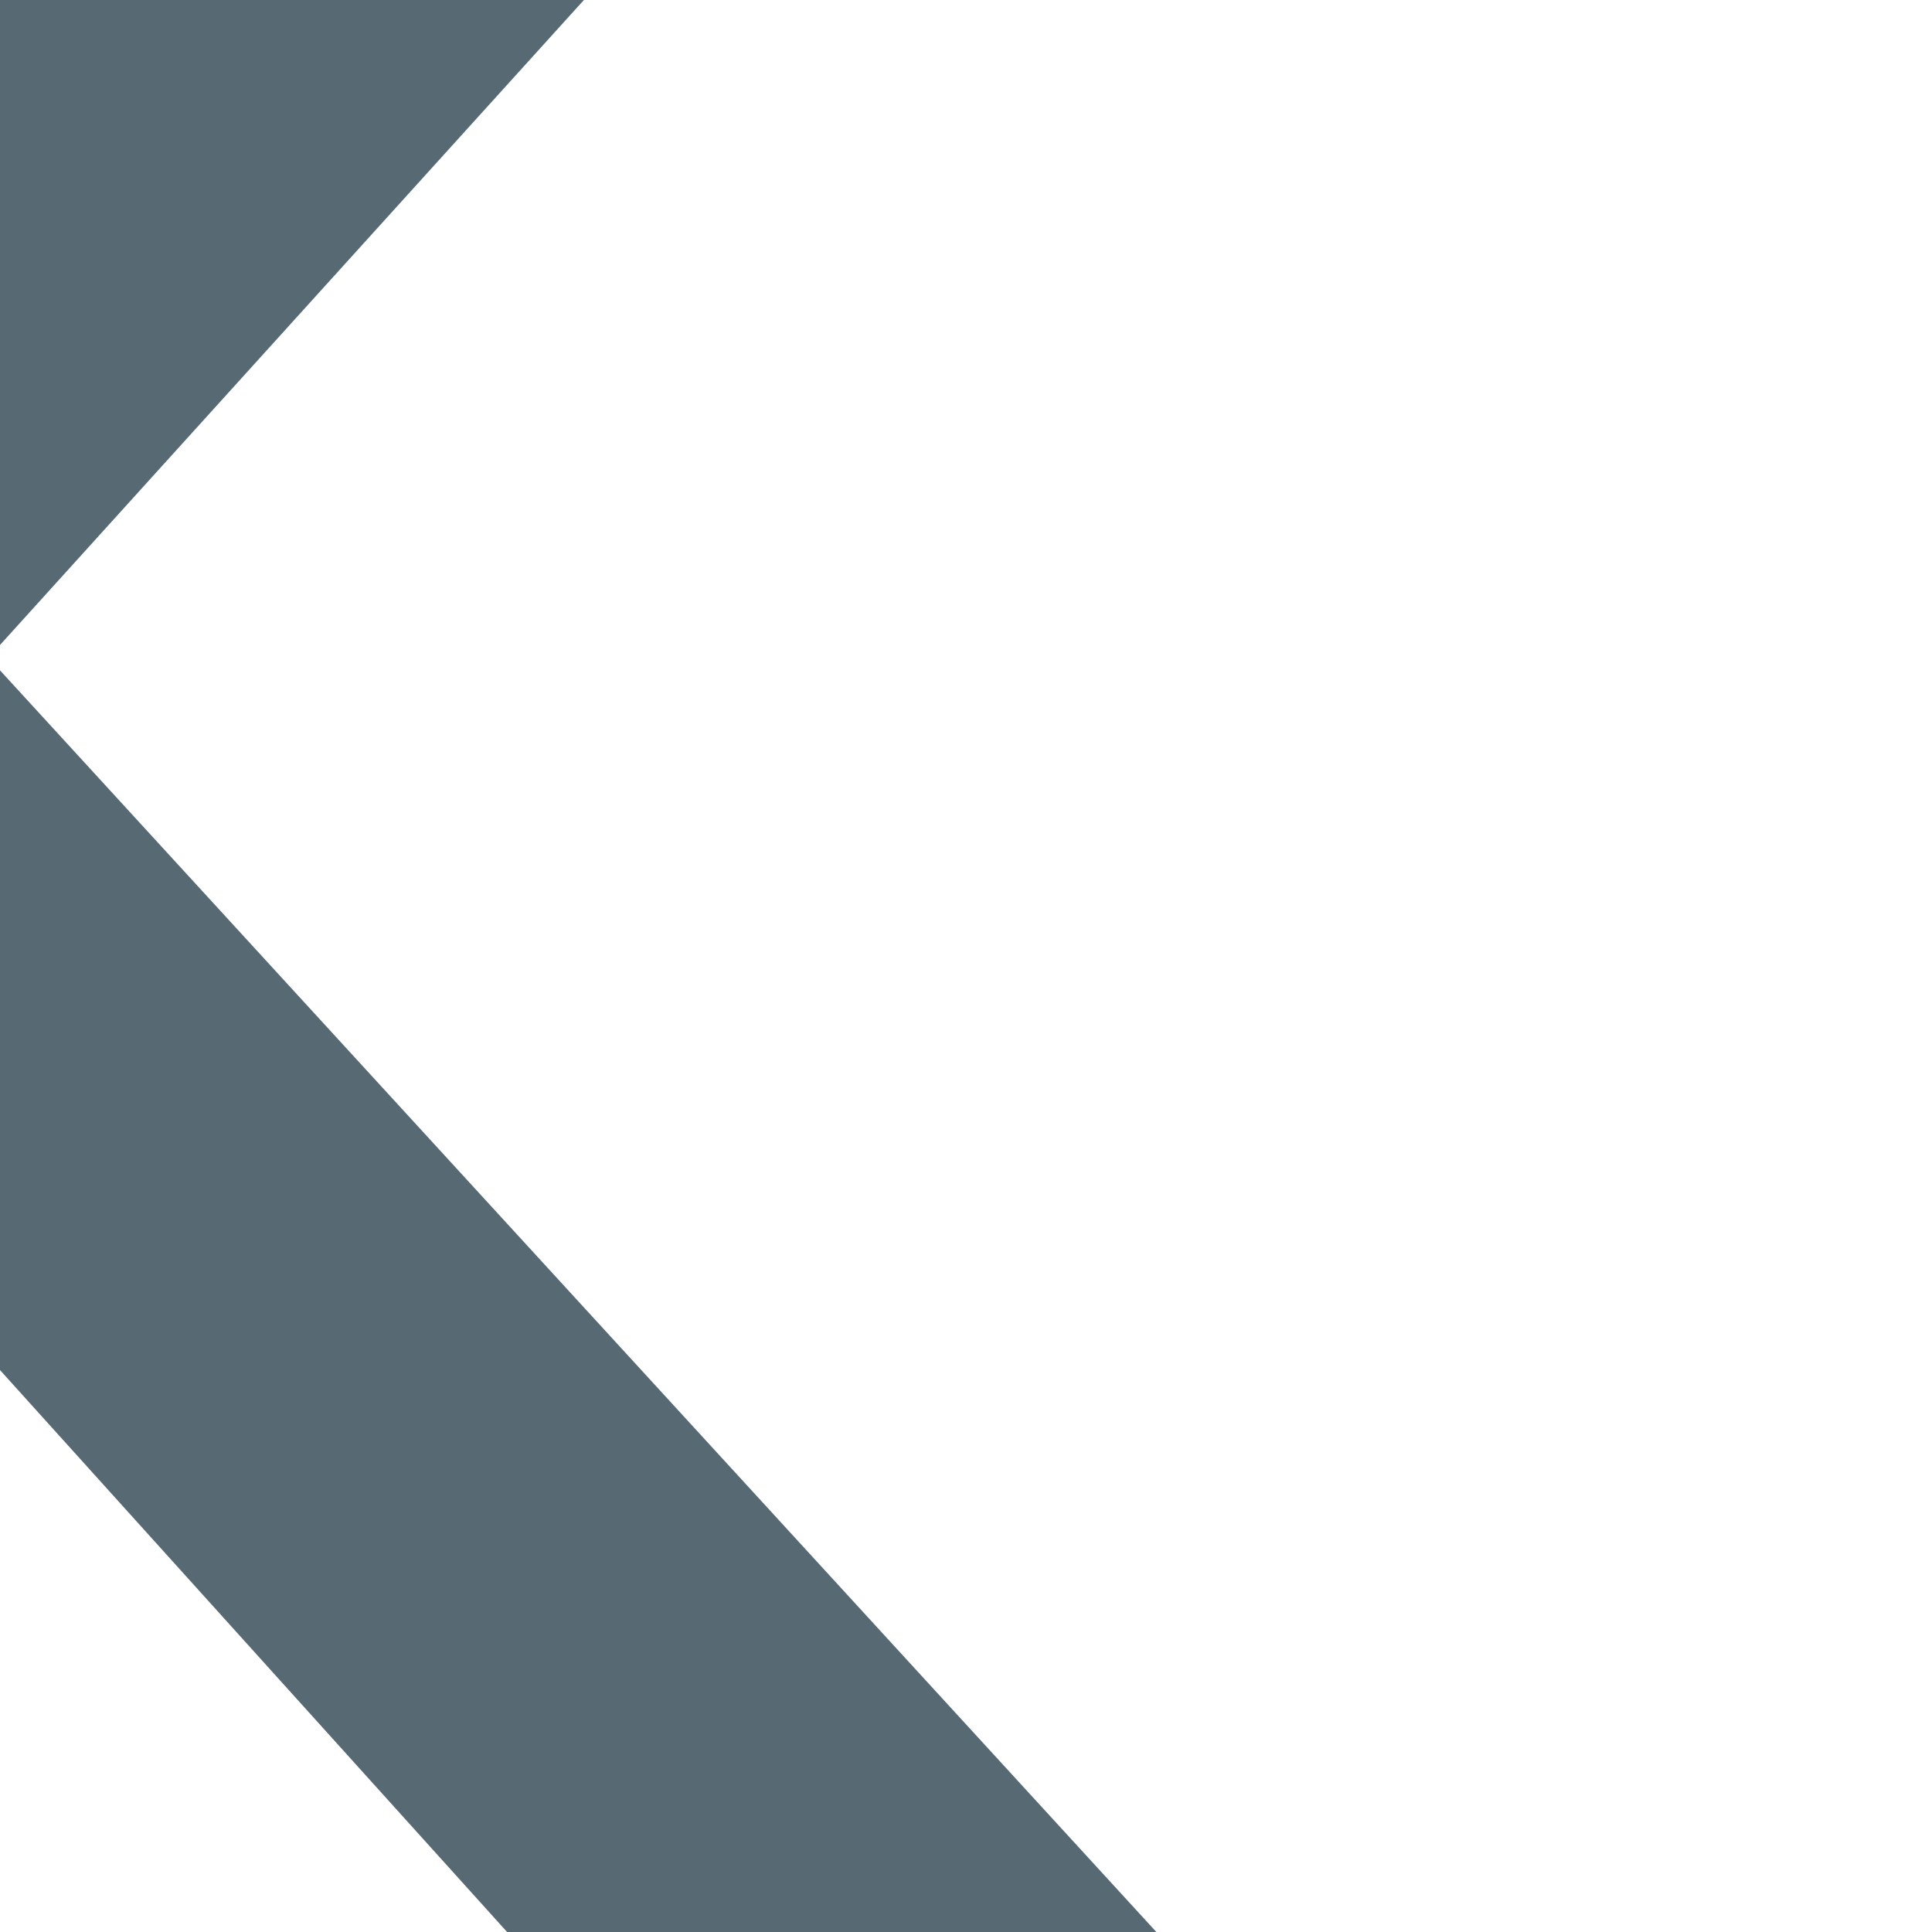
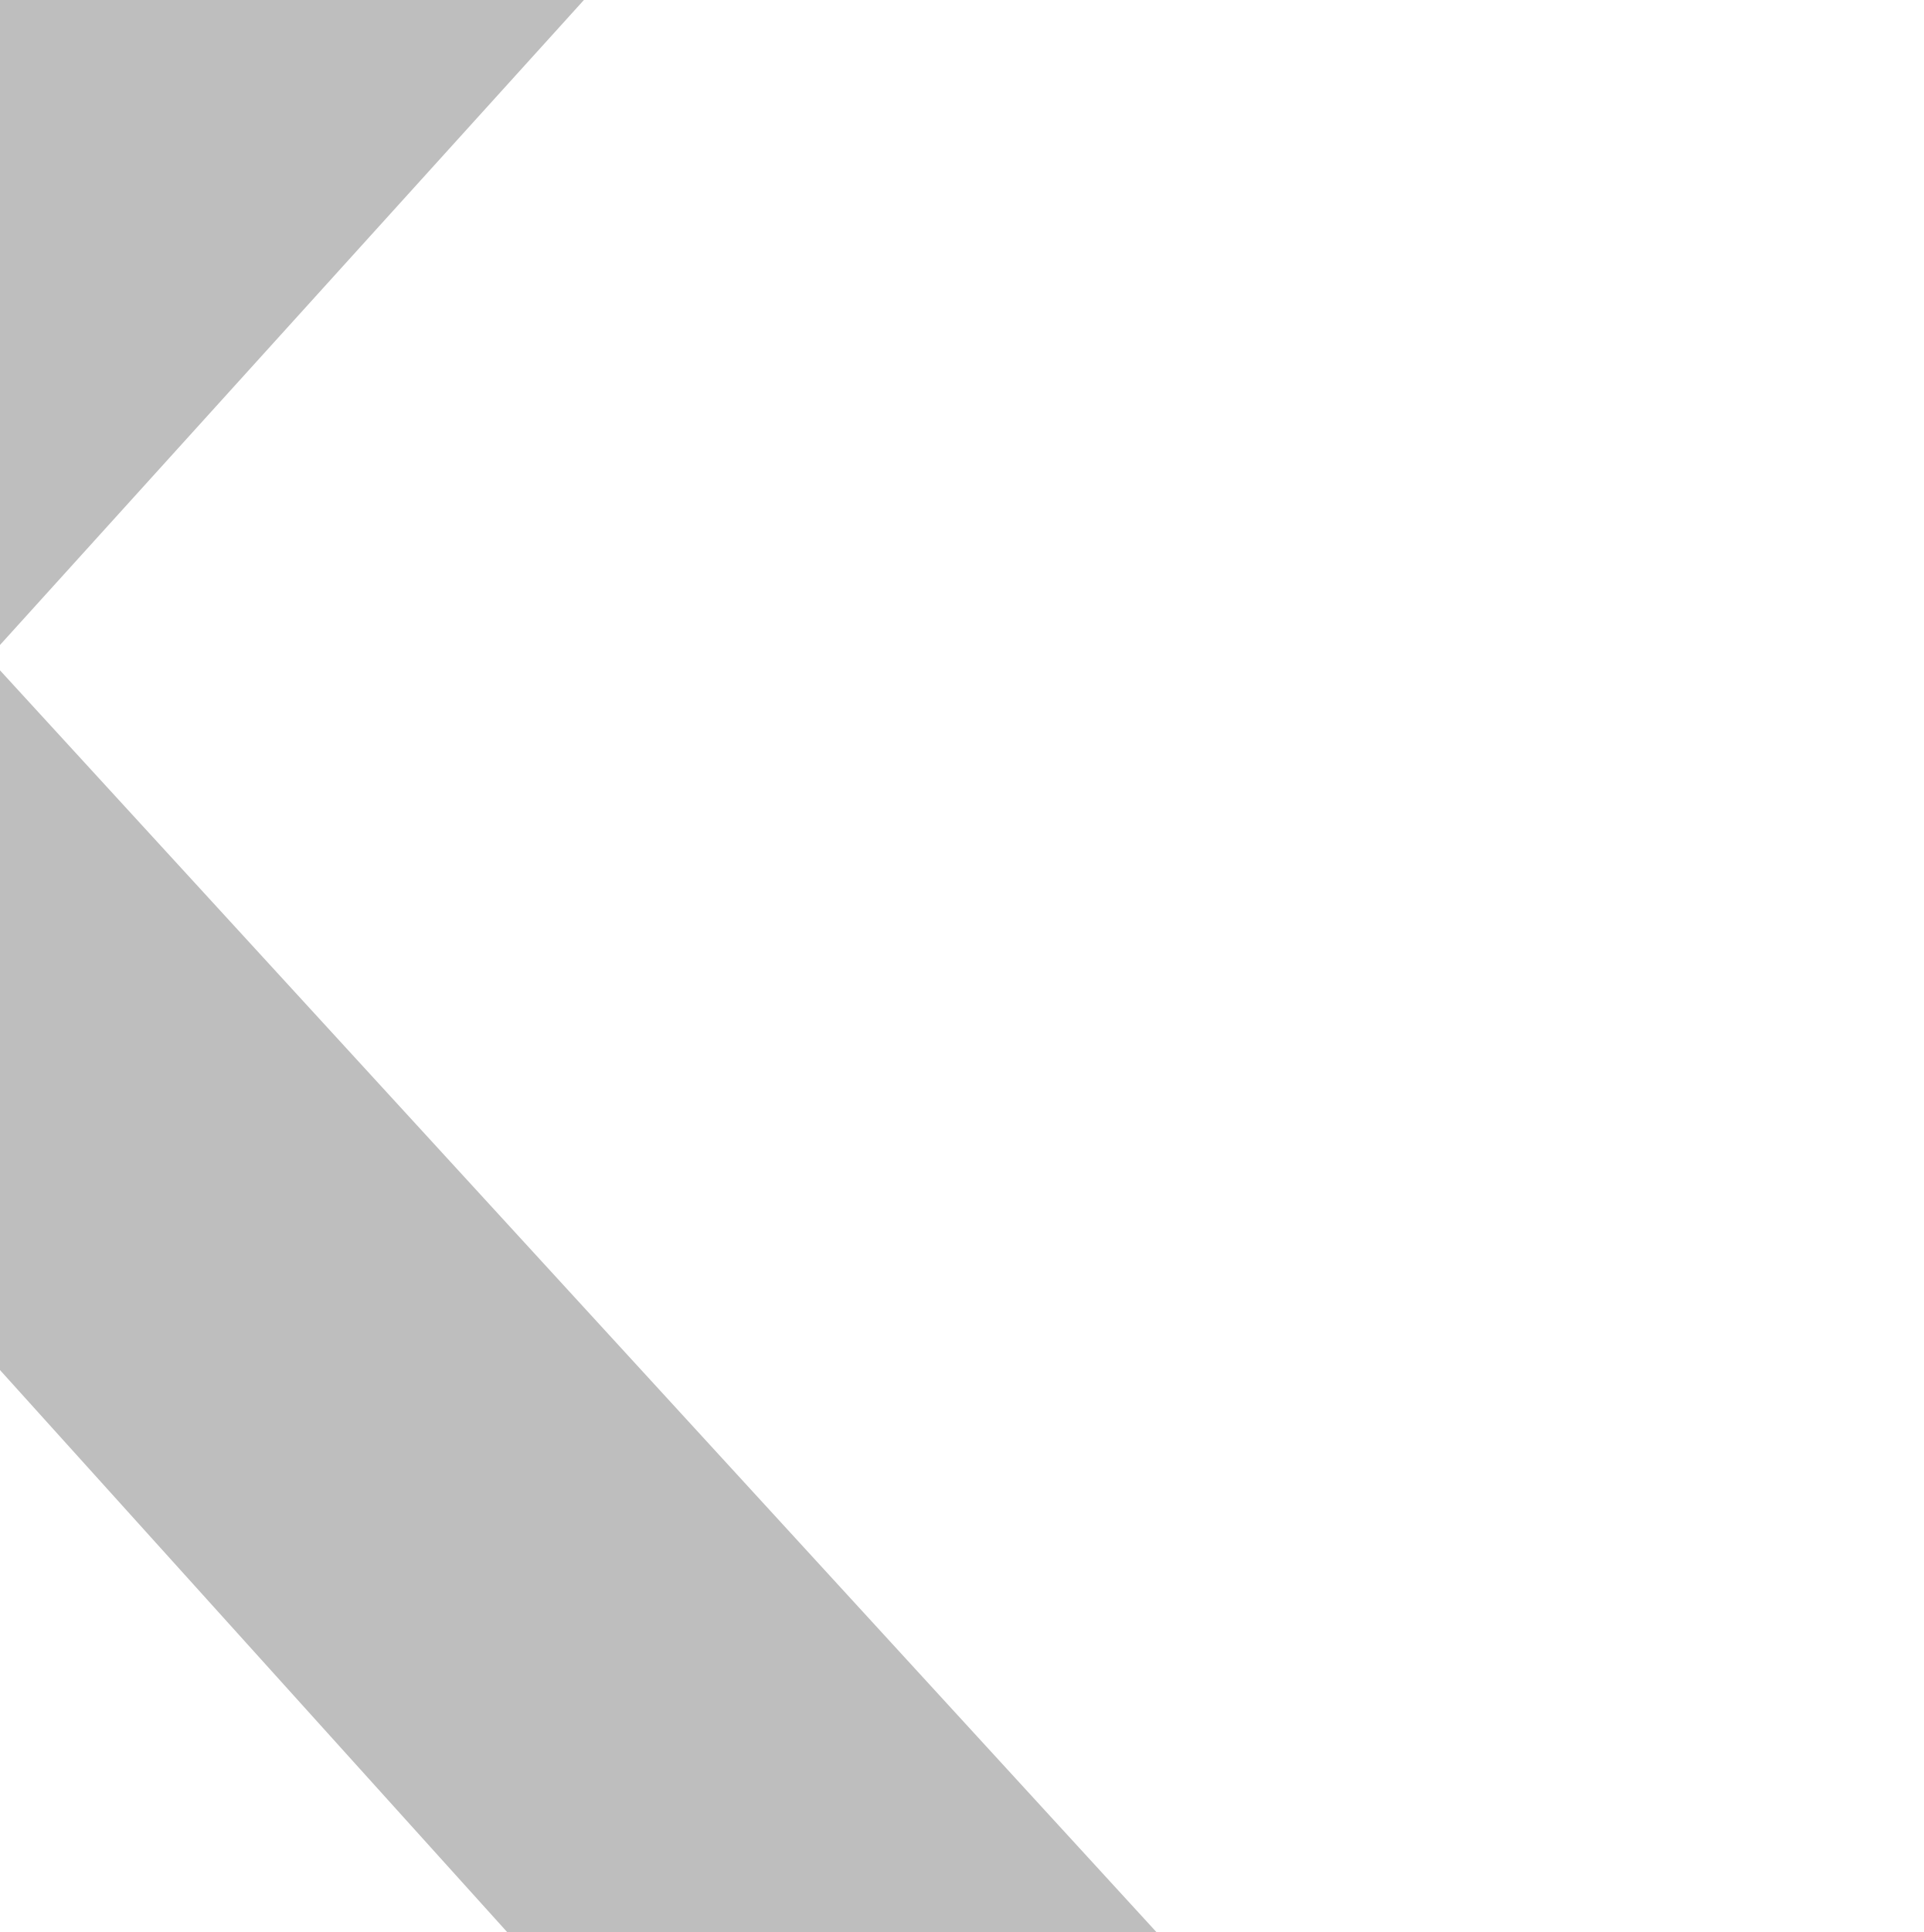
<svg xmlns="http://www.w3.org/2000/svg" viewBox="0 0 229 230" fill="none">
-   <path d="M130.396 307.583L-58.695 98.068V307.583H-118.65V-151.637H-58.695V61.172L131.054 -151.637H206.822L-1.375 78.302L208.799 307.583H130.396Z" fill="#455A64" fill-opacity="0.9" />
+   <path d="M130.396 307.583L-58.695 98.068V307.583H-118.65V-151.637H-58.695V61.172L131.054 -151.637H206.822L-1.375 78.302L208.799 307.583H130.396Z" fill="#AEAEAE" fill-opacity="0.8" />
</svg>
